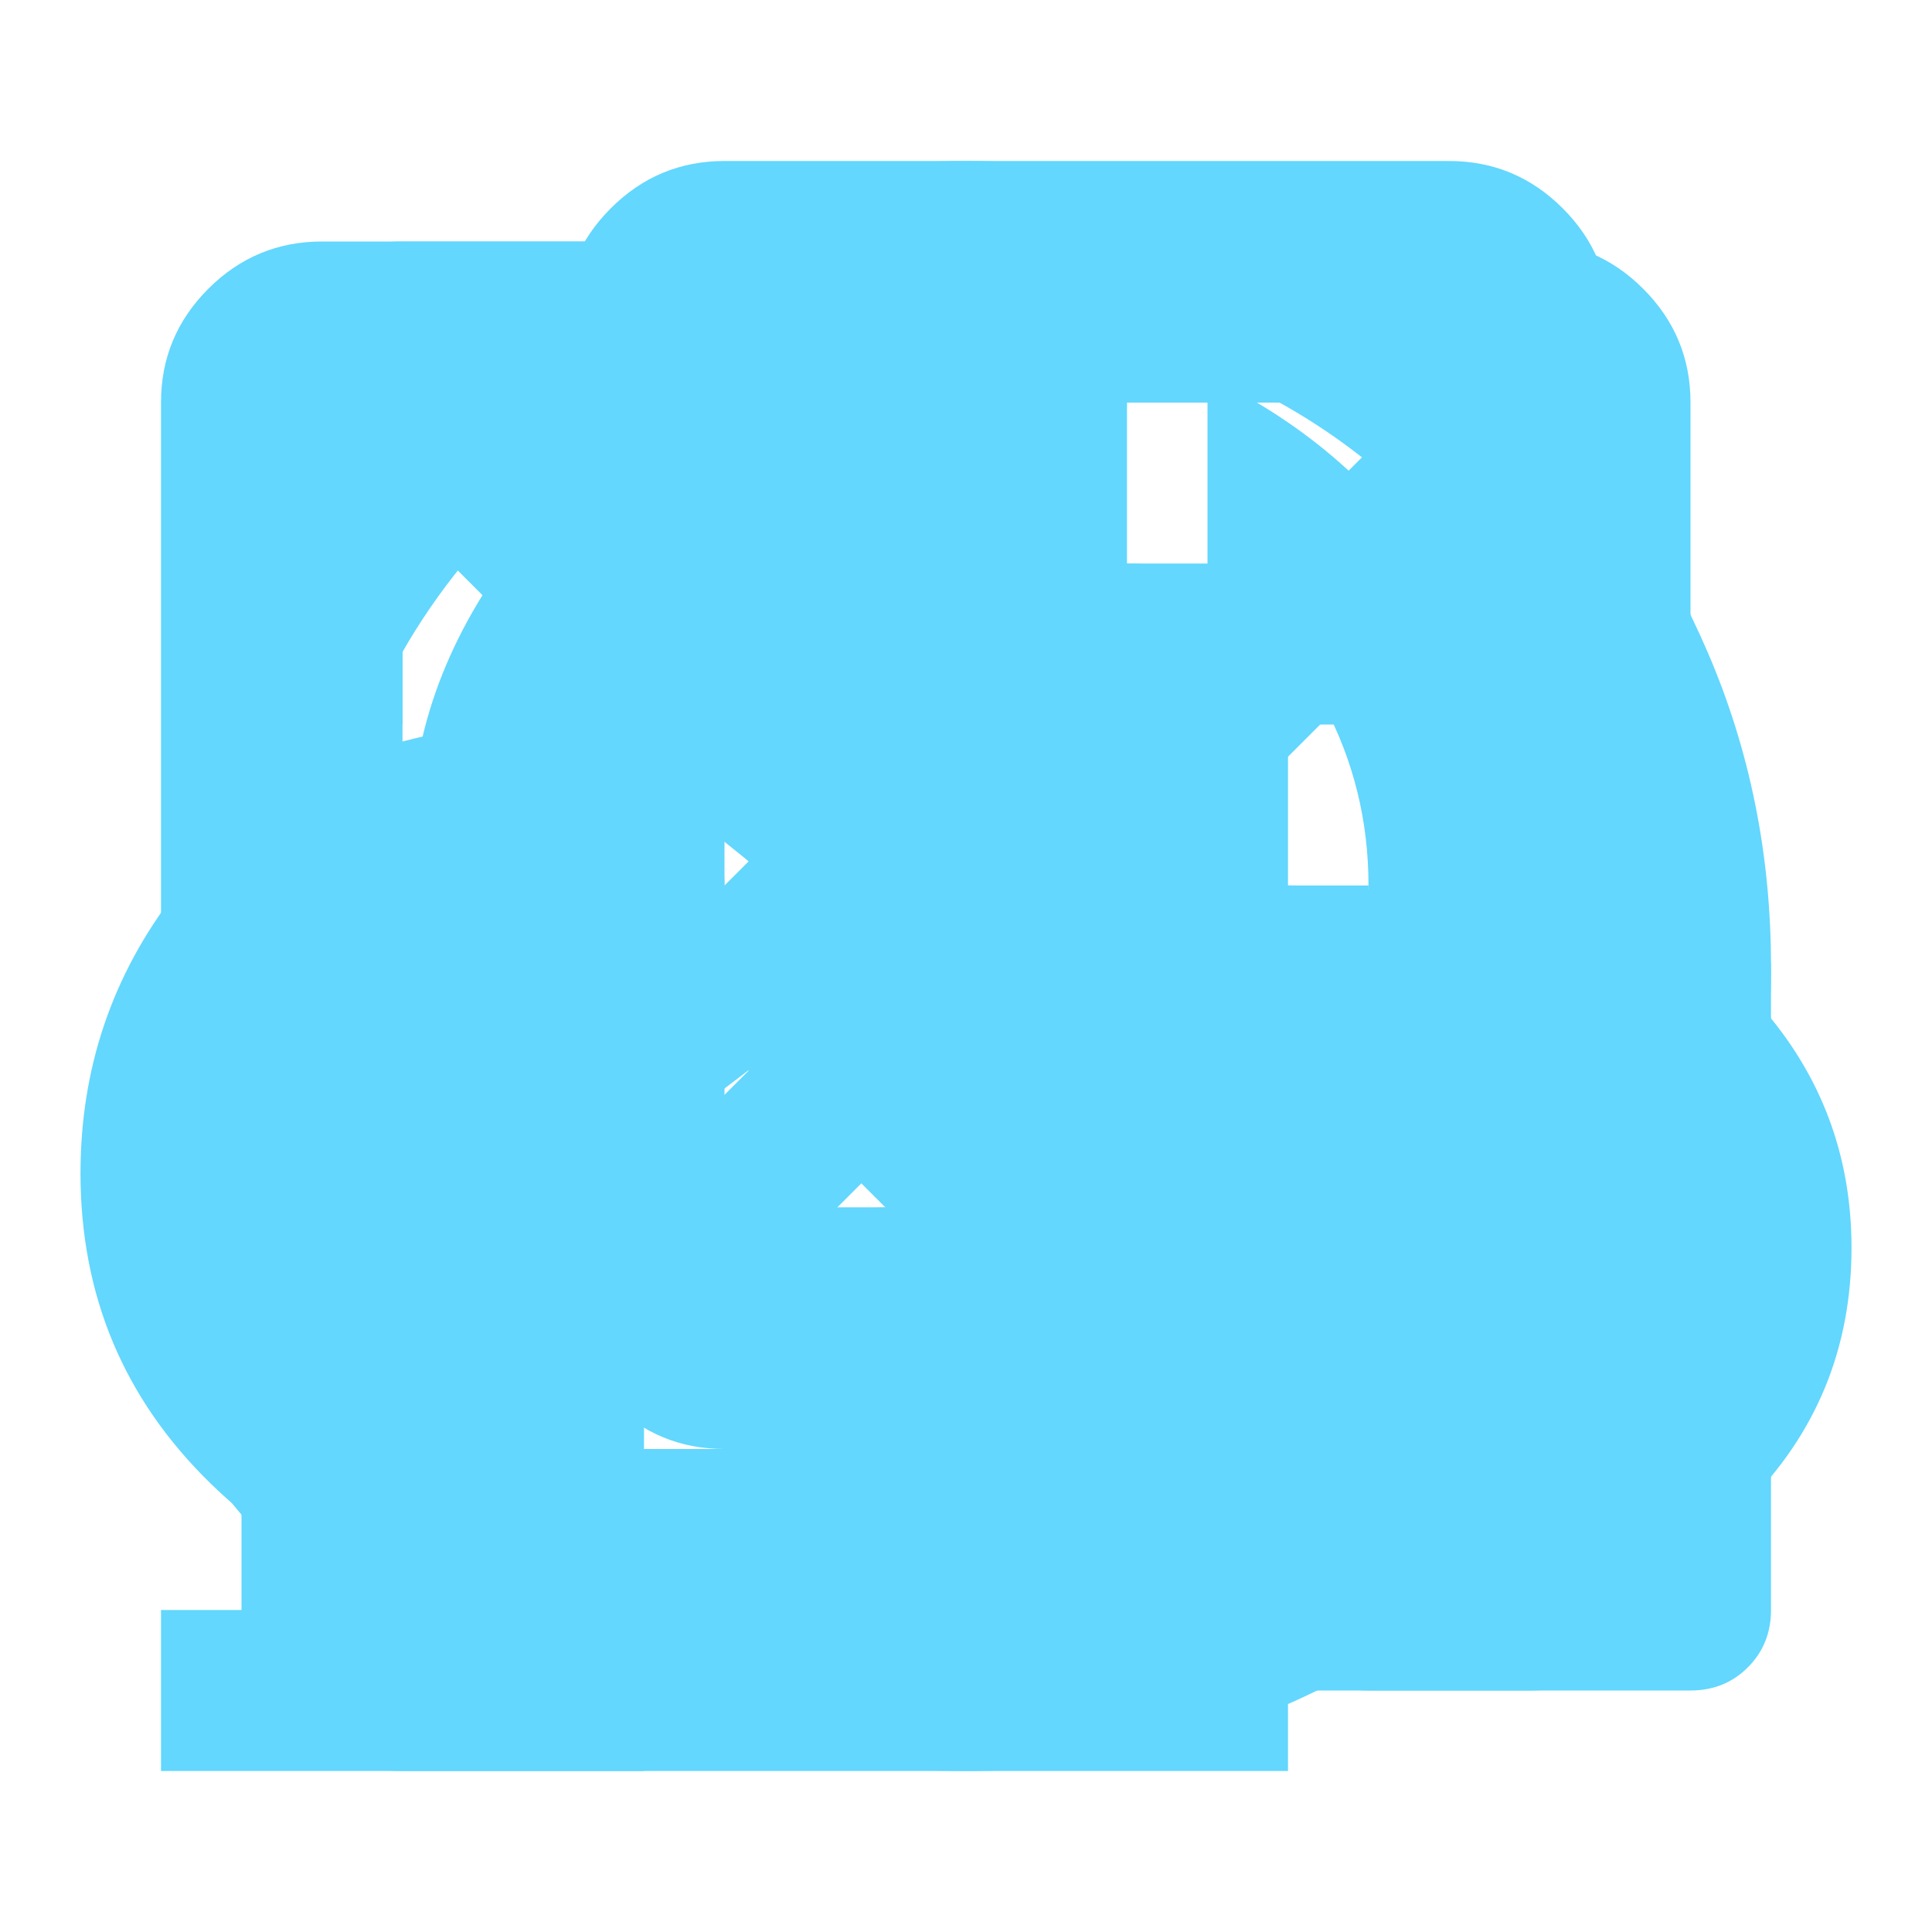
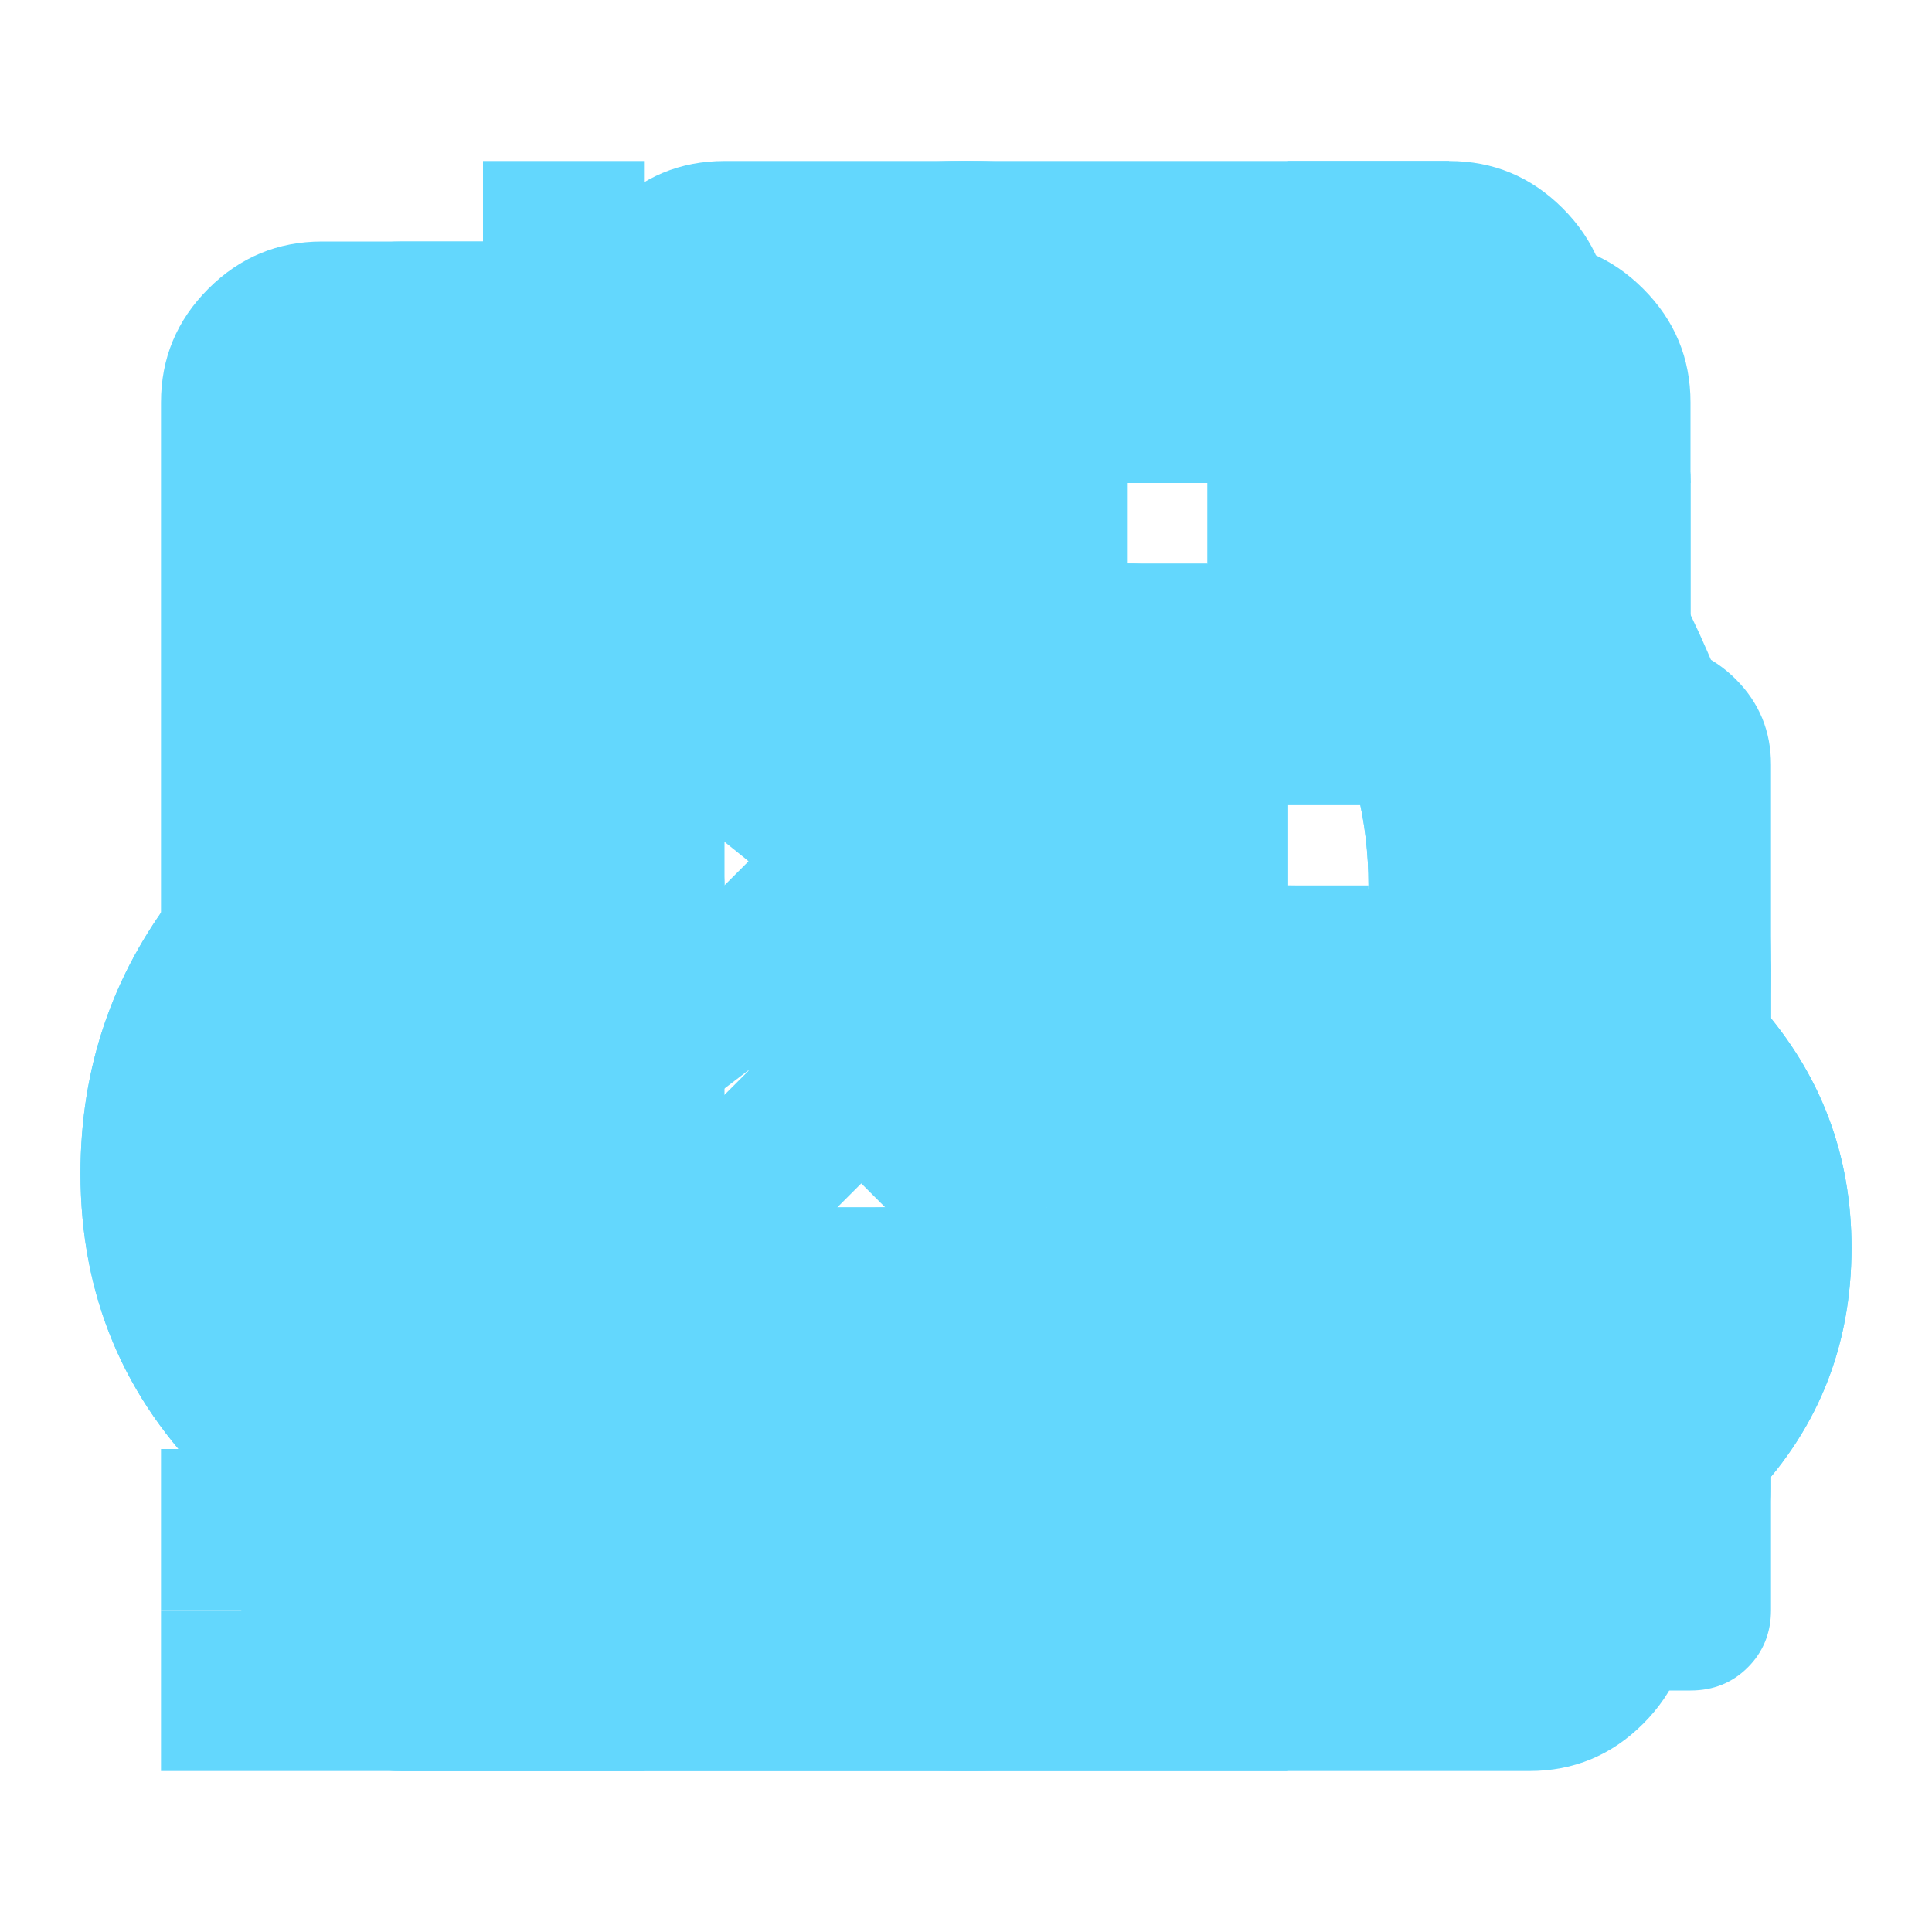
<svg xmlns="http://www.w3.org/2000/svg" height="24px" viewBox="0 -960 960 960" width="24px" fill="#63d7fd">
  <g id="close">
    <path d="m256-200-56-56 224-224-224-224 56-56 224 224 224-224 56 56-224 224 224 224-56 56-224-224-224 224Z" />
  </g>
  <g id="device">
    <path d="M680-120q-17 0-28.5-11.5T640-160v-318q0-17 11.5-28.5T680-518h160q17 0 28.5 11.5T880-478v318q0 17-11.5 28.5T840-120H680Zm0-80h160v-238H680v238Zm-360 80v-80h80v-80H160q-33 0-56.5-23.5T80-360v-400q0-33 23.5-56.5T160-840h560q33 0 56.5 23.5T800-760v162h-80v-162H160v400h400v80h-80v80h80v80H320Zm28-290 92-70 92 70-34-114 92-74H476l-36-112-36 112H290l92 74-34 114Zm92-150Z" />
  </g>
  <g id="download">
    <path d="M260-160q-91 0-155.5-63T40-377q0-78 47-139t123-78q17-72 85-137t145-65q33 0 56.5 23.5T520-716v242l64-62 56 56-160 160-160-160 56-56 64 62v-242q-76 14-118 73.5T280-520h-20q-58 0-99 41t-41 99q0 58 41 99t99 41h480q42 0 71-29t29-71q0-42-29-71t-71-29h-60v-80q0-48-22-89.5T600-680v-93q74 35 117 103.5T760-520q69 8 114.5 59.5T920-340q0 75-52.5 127.5T740-160H260Zm220-358Z" />
  </g>
  <g id="import">
    <path d="M400-280h160v-80H400v80Zm0-160h280v-80H400v80ZM280-600h400v-80H280v80Zm200 120ZM80-80v-80h102q-48-23-77.5-68T75-330q0-79 55.5-134.5T265-520v80q-45 0-77.5 32T155-330q0 39 24 69t61 38v-97h80v240H80Zm320-40v-80h360v-560H200v160h-80v-160q0-33 23.5-56.5T200-840h560q33 0 56.5 23.5T840-760v560q0 33-23.5 56.5T760-120H400Z" />
  </g>
  <g id="location">
    <path d="M480-160q18 0 34.5-2t33.5-6l-48-72H360v-40q0-33 23.5-56.5T440-360h80v-120h-80q-17 0-28.5-11.5T400-520v-80h-18q-26 0-44-17.5T320-661q0-9 2.5-18t7.5-17l62-91q-101 29-166.5 113T160-480h40v-40q0-17 11.5-28.5T240-560h80q17 0 28.5 11.5T360-520v40q0 17-11.5 28.5T320-440v40q0 33-23.5 56.5T240-320h-37q42 72 115 116t162 44Zm304-222q8-23 12-47.5t4-50.5q0-112-68-197.5T560-790v110q33 0 56.5 23.5T640-600v80q19 0 34 4.5t29 18.5l81 115ZM480-80q-83 0-156-31.5T197-197q-54-54-85.5-127T80-480q0-83 31.5-156T197-763q54-54 127-85.5T480-880q83 0 156 31.5T763-763q54 54 85.5 127T880-480q0 83-31.5 156T763-197q-54 54-127 85.5T480-80Z" />
  </g>
  <g id="copy">
    <path d="M360-240q-33 0-56.5-23.5T280-320v-480q0-33 23.5-56.5T360-880h360q33 0 56.5 23.5T800-800v480q0 33-23.5 56.5T720-240H360Zm0-80h360v-480H360v480ZM200-80q-33 0-56.5-23.5T120-160v-560h80v560h440v80H200Zm160-240v-480 480Z" />
  </g>
+   <g id="time">
+     <path d="M200-80q-33 0-56.5-23.5T120-160v-560q0-33 23.5-56.5T200-800h40v-80h80v80h320v-80h80v80h40q33 0 56.5 23.5T840-720v560q0 33-23.5 56.5T760-80H200Zm0-80h560v-400H200v400Zm0-480h560v-80H200v80Zm0 0v-80 80Z" />
+   </g>
+   <g id="downloads">
+     <path d="M260-160q-91 0-155.5-63T40-377q0-78 47-139t123-78q17-72 85-137t145-65q33 0 56.5 23.5T520-716v242l64-62 56 56-160 160-160-160 56-56 64 62v-242q-76 14-118 73.5T280-520h-20q-58 0-99 41t-41 99q0 58 41 99t99 41h480q42 0 71-29t29-71q0-42-29-71t-71-29h-60v-80q0-48-22-89.5T600-680v-93q74 35 117 103.5T760-520q69 8 114.5 59.5T920-340q0 75-52.5 127.5T740-160H260Zm220-358Z" />
+   </g>
+   <g id="devices">
+     <path d="M480-540ZM80-160v-80h400v80H80Zm120-120q-33 0-56.5-23.5T120-360v-360q0-33 23.5-56.5T200-800h560q33 0 56.5 23.5T840-720H200v360h280v80H200Zm600 40v-320H640v320h160Zm-180 80q-25 0-42.5-17.5T560-220v-360q0-25 17.5-42.5T620-640h200q25 0 42.5 17.5T880-580v360q0 25-17.5 42.5T820-160H620Zm100-300q13 0 21.5-9t8.5-21q0-13-8.5-21.5T720-520q-12 0-21 8.5t-9 21.5q0 12 9 21t21 9Zm0 60Z" />
+   </g>
+   <g id="locations">
+     <path d="M480-480q33 0 56.5-23.5T560-560q0-33-23.5-56.5T480-640q-33 0-56.5 23.5T400-560q0 33 23.5 56.5T480-480Zm0 294q122-112 181-203.5T720-552q0-109-69.5-178.5T480-800q-101 0-170.5 69.5T240-552q0 71 59 162.5T480-186Zm0 106Q319-217 239.5-334.5T160-552q0-150 96.5-239T480-880q127 0 223.5 89T800-552q0 100-79.5 217.5T480-80Zm0-480Z" />
+   </g>
</svg>
